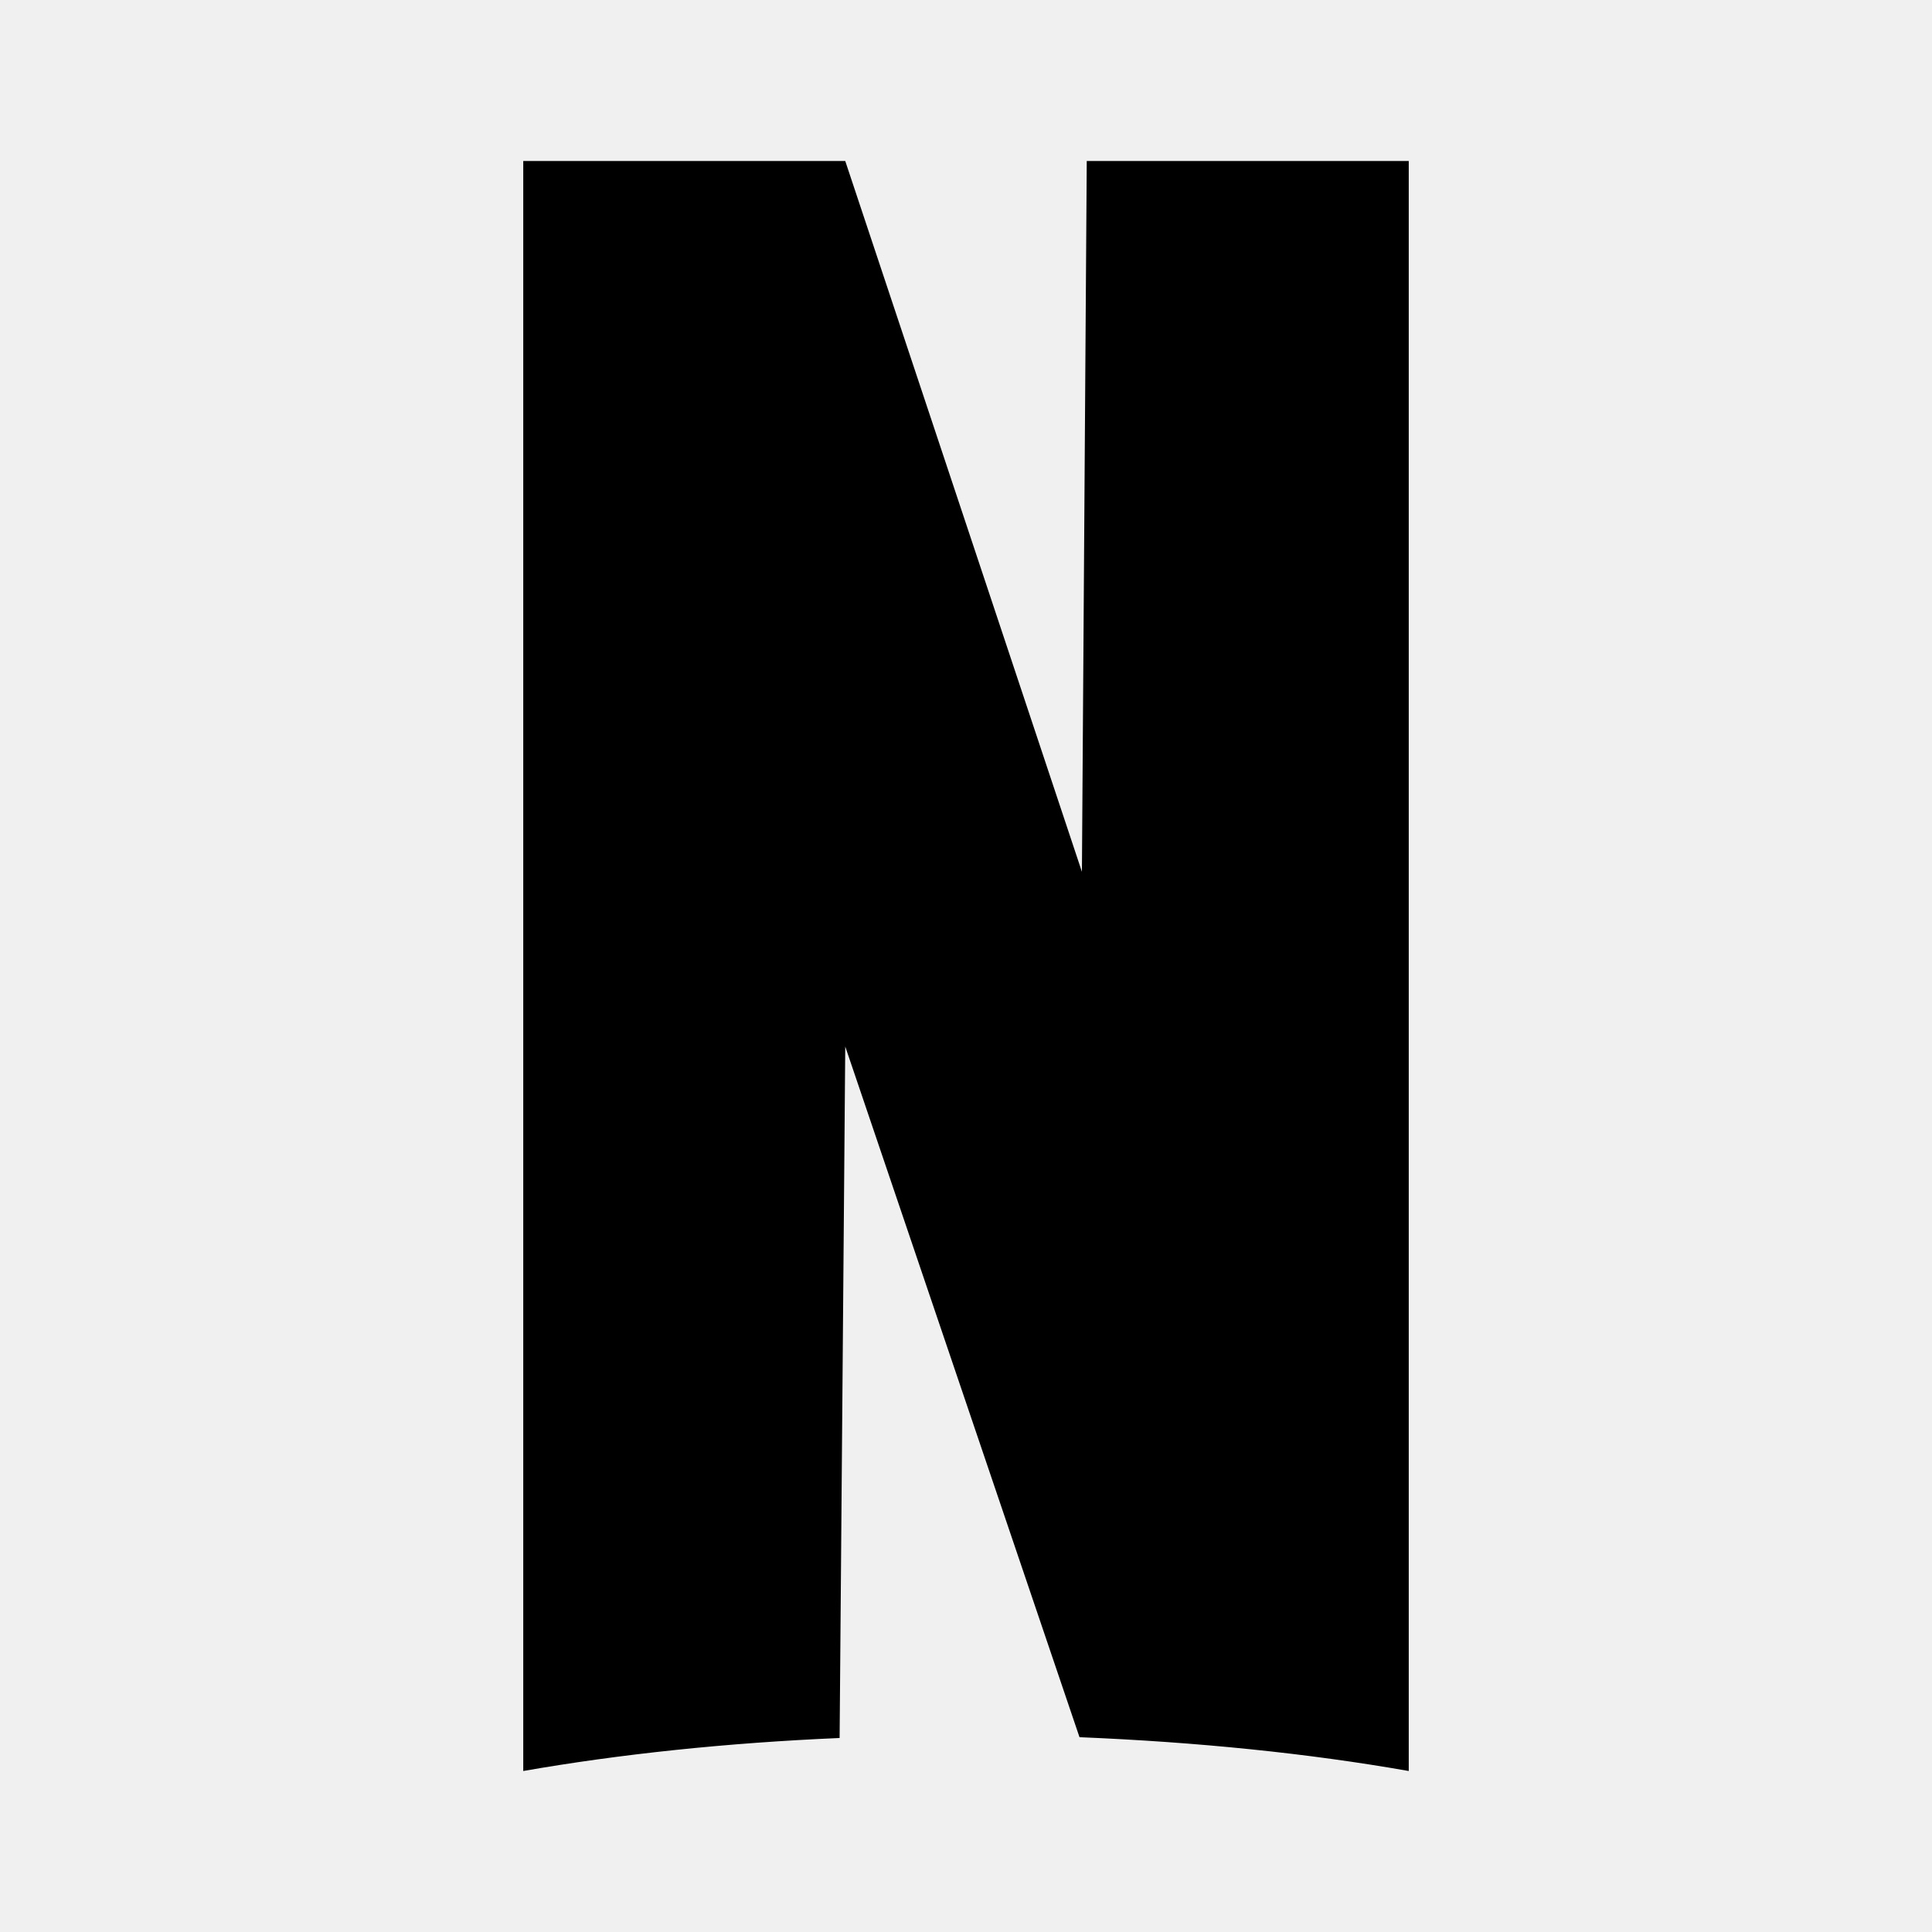
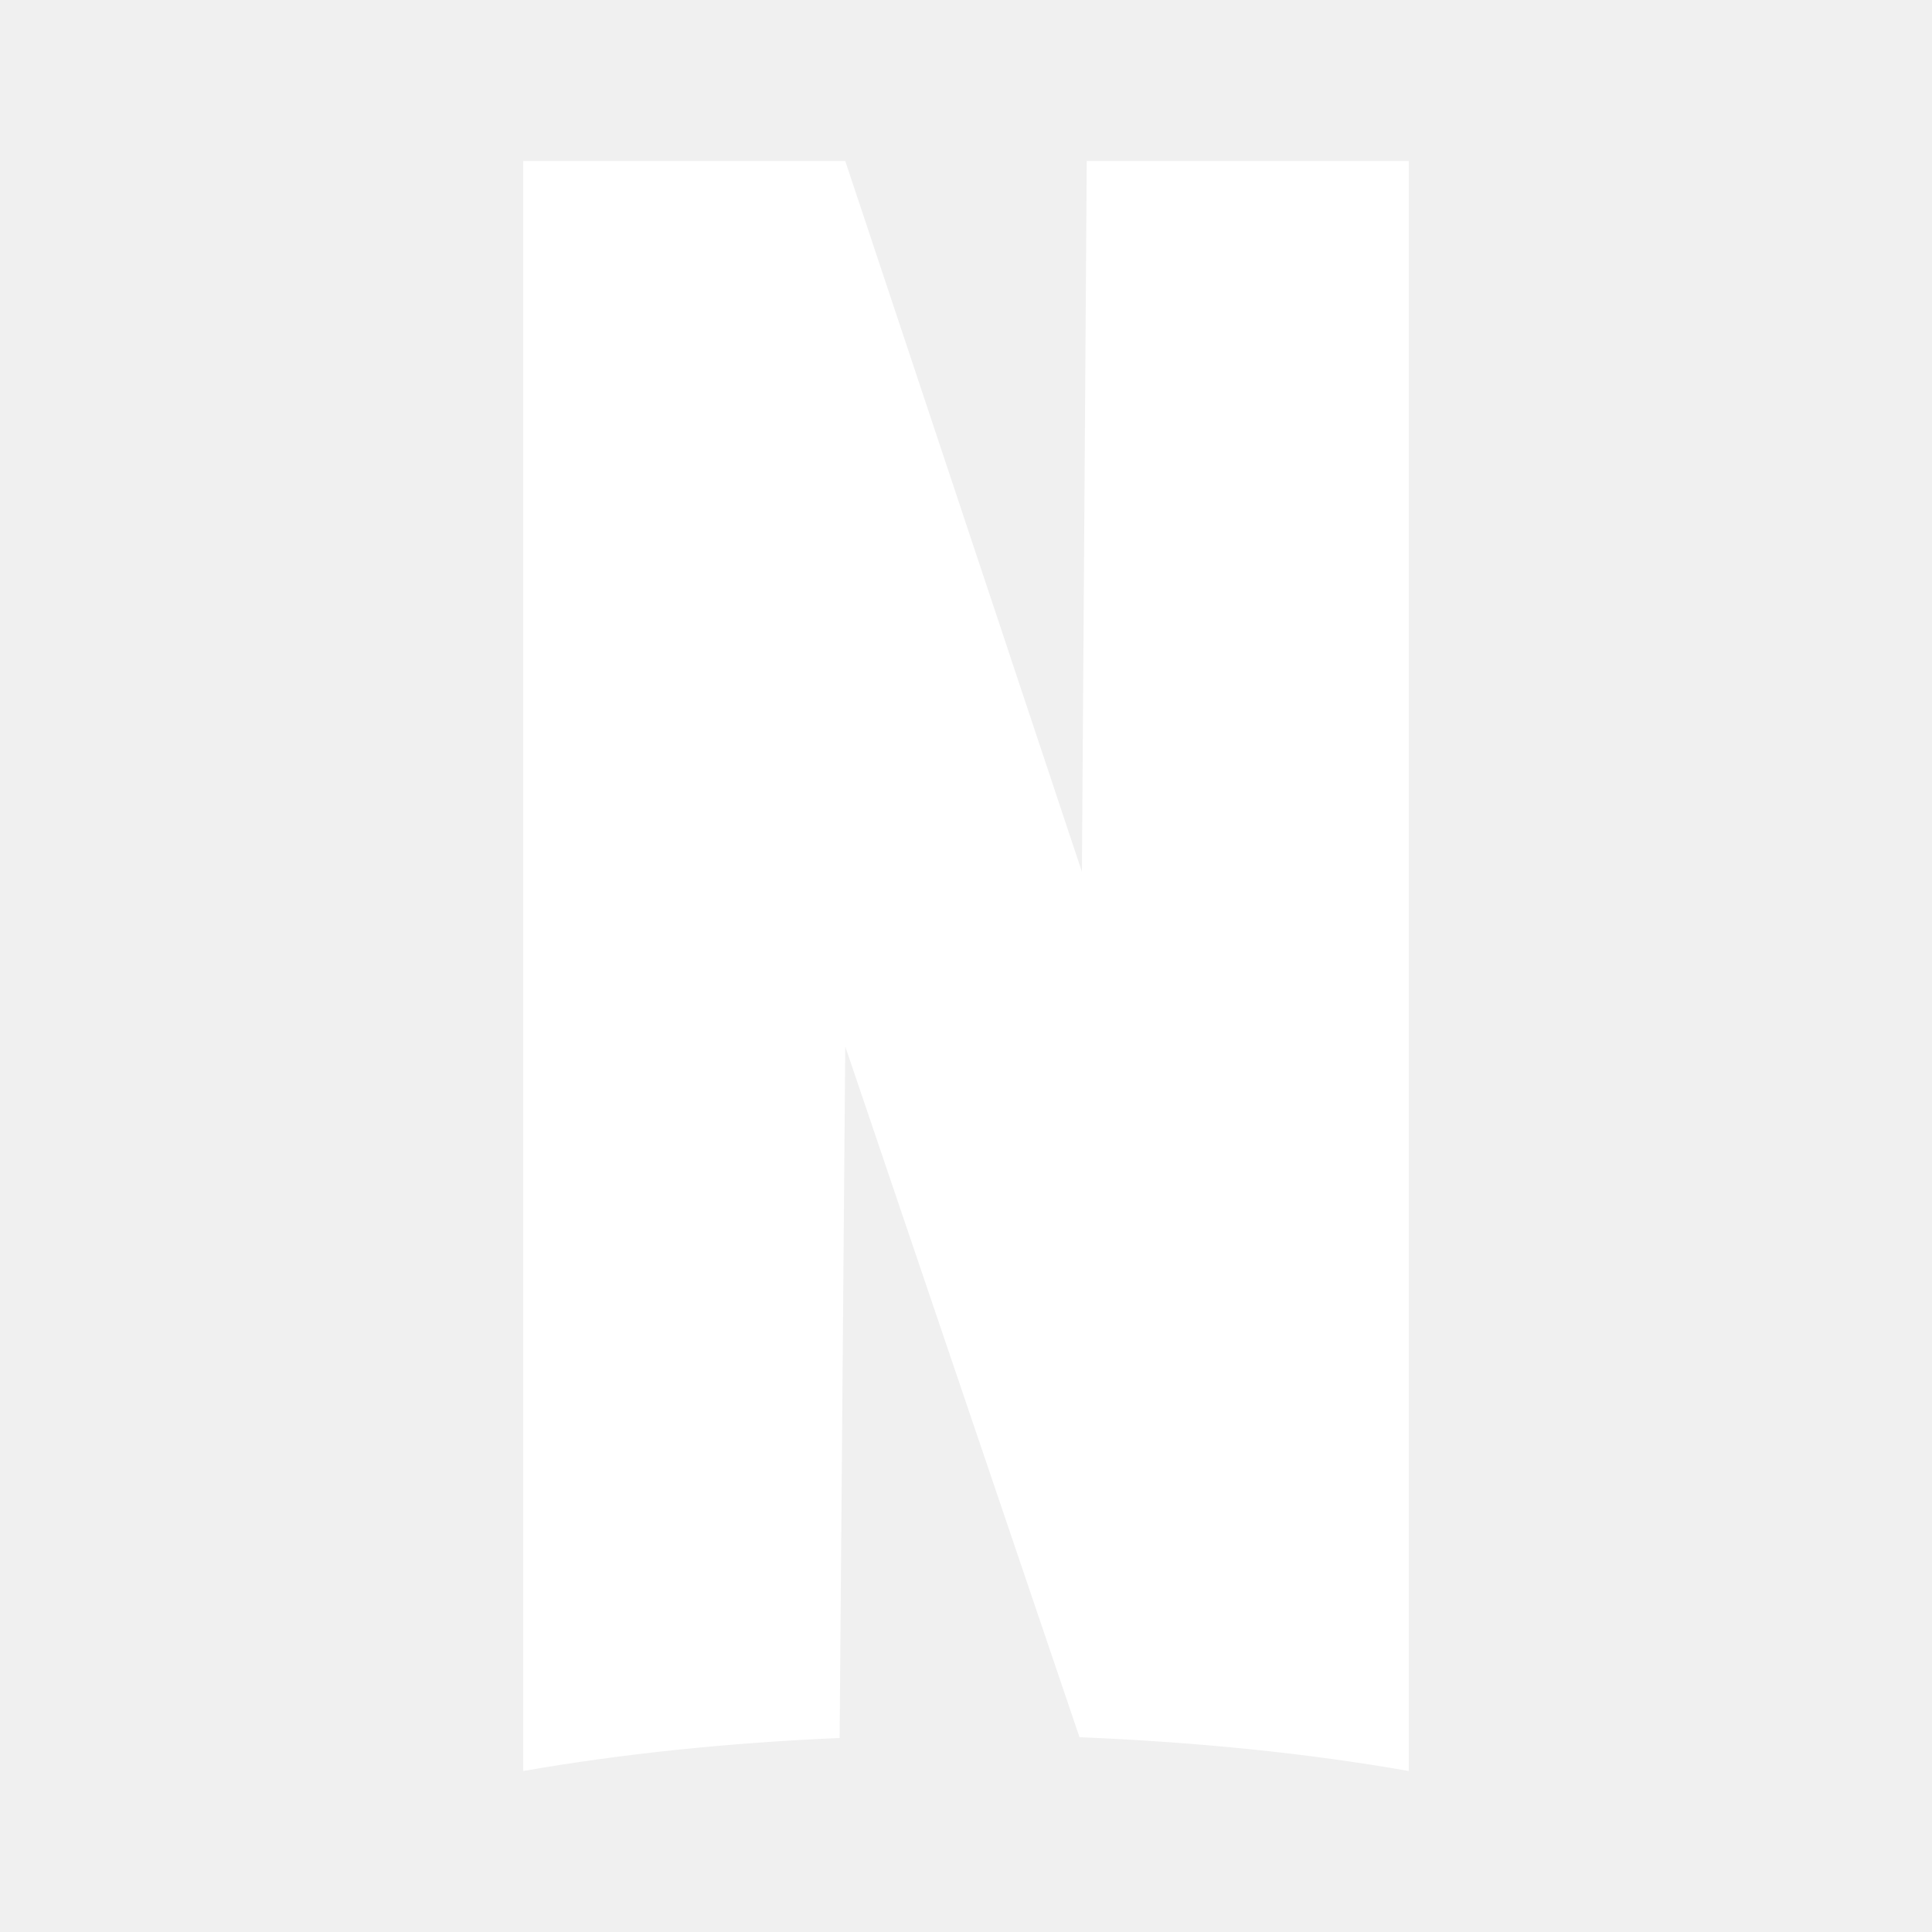
<svg xmlns="http://www.w3.org/2000/svg" viewBox="0 0 24 24">
-   <path d="M6.5,2H10.5L13.44,10.83L13.5,2H17.5V22C16.25,21.78 14.87,21.64 13.41,21.58L10.5,13L10.43,21.59C9.03,21.65 7.7,21.79 6.5,22V2Z" />
+   <path fill="white" d="M6.5,2H10.5L13.44,10.83L13.5,2H17.5V22C16.25,21.78 14.87,21.64 13.41,21.58L10.5,13L10.43,21.59C9.03,21.65 7.7,21.79 6.5,22V2Z" />
</svg>
